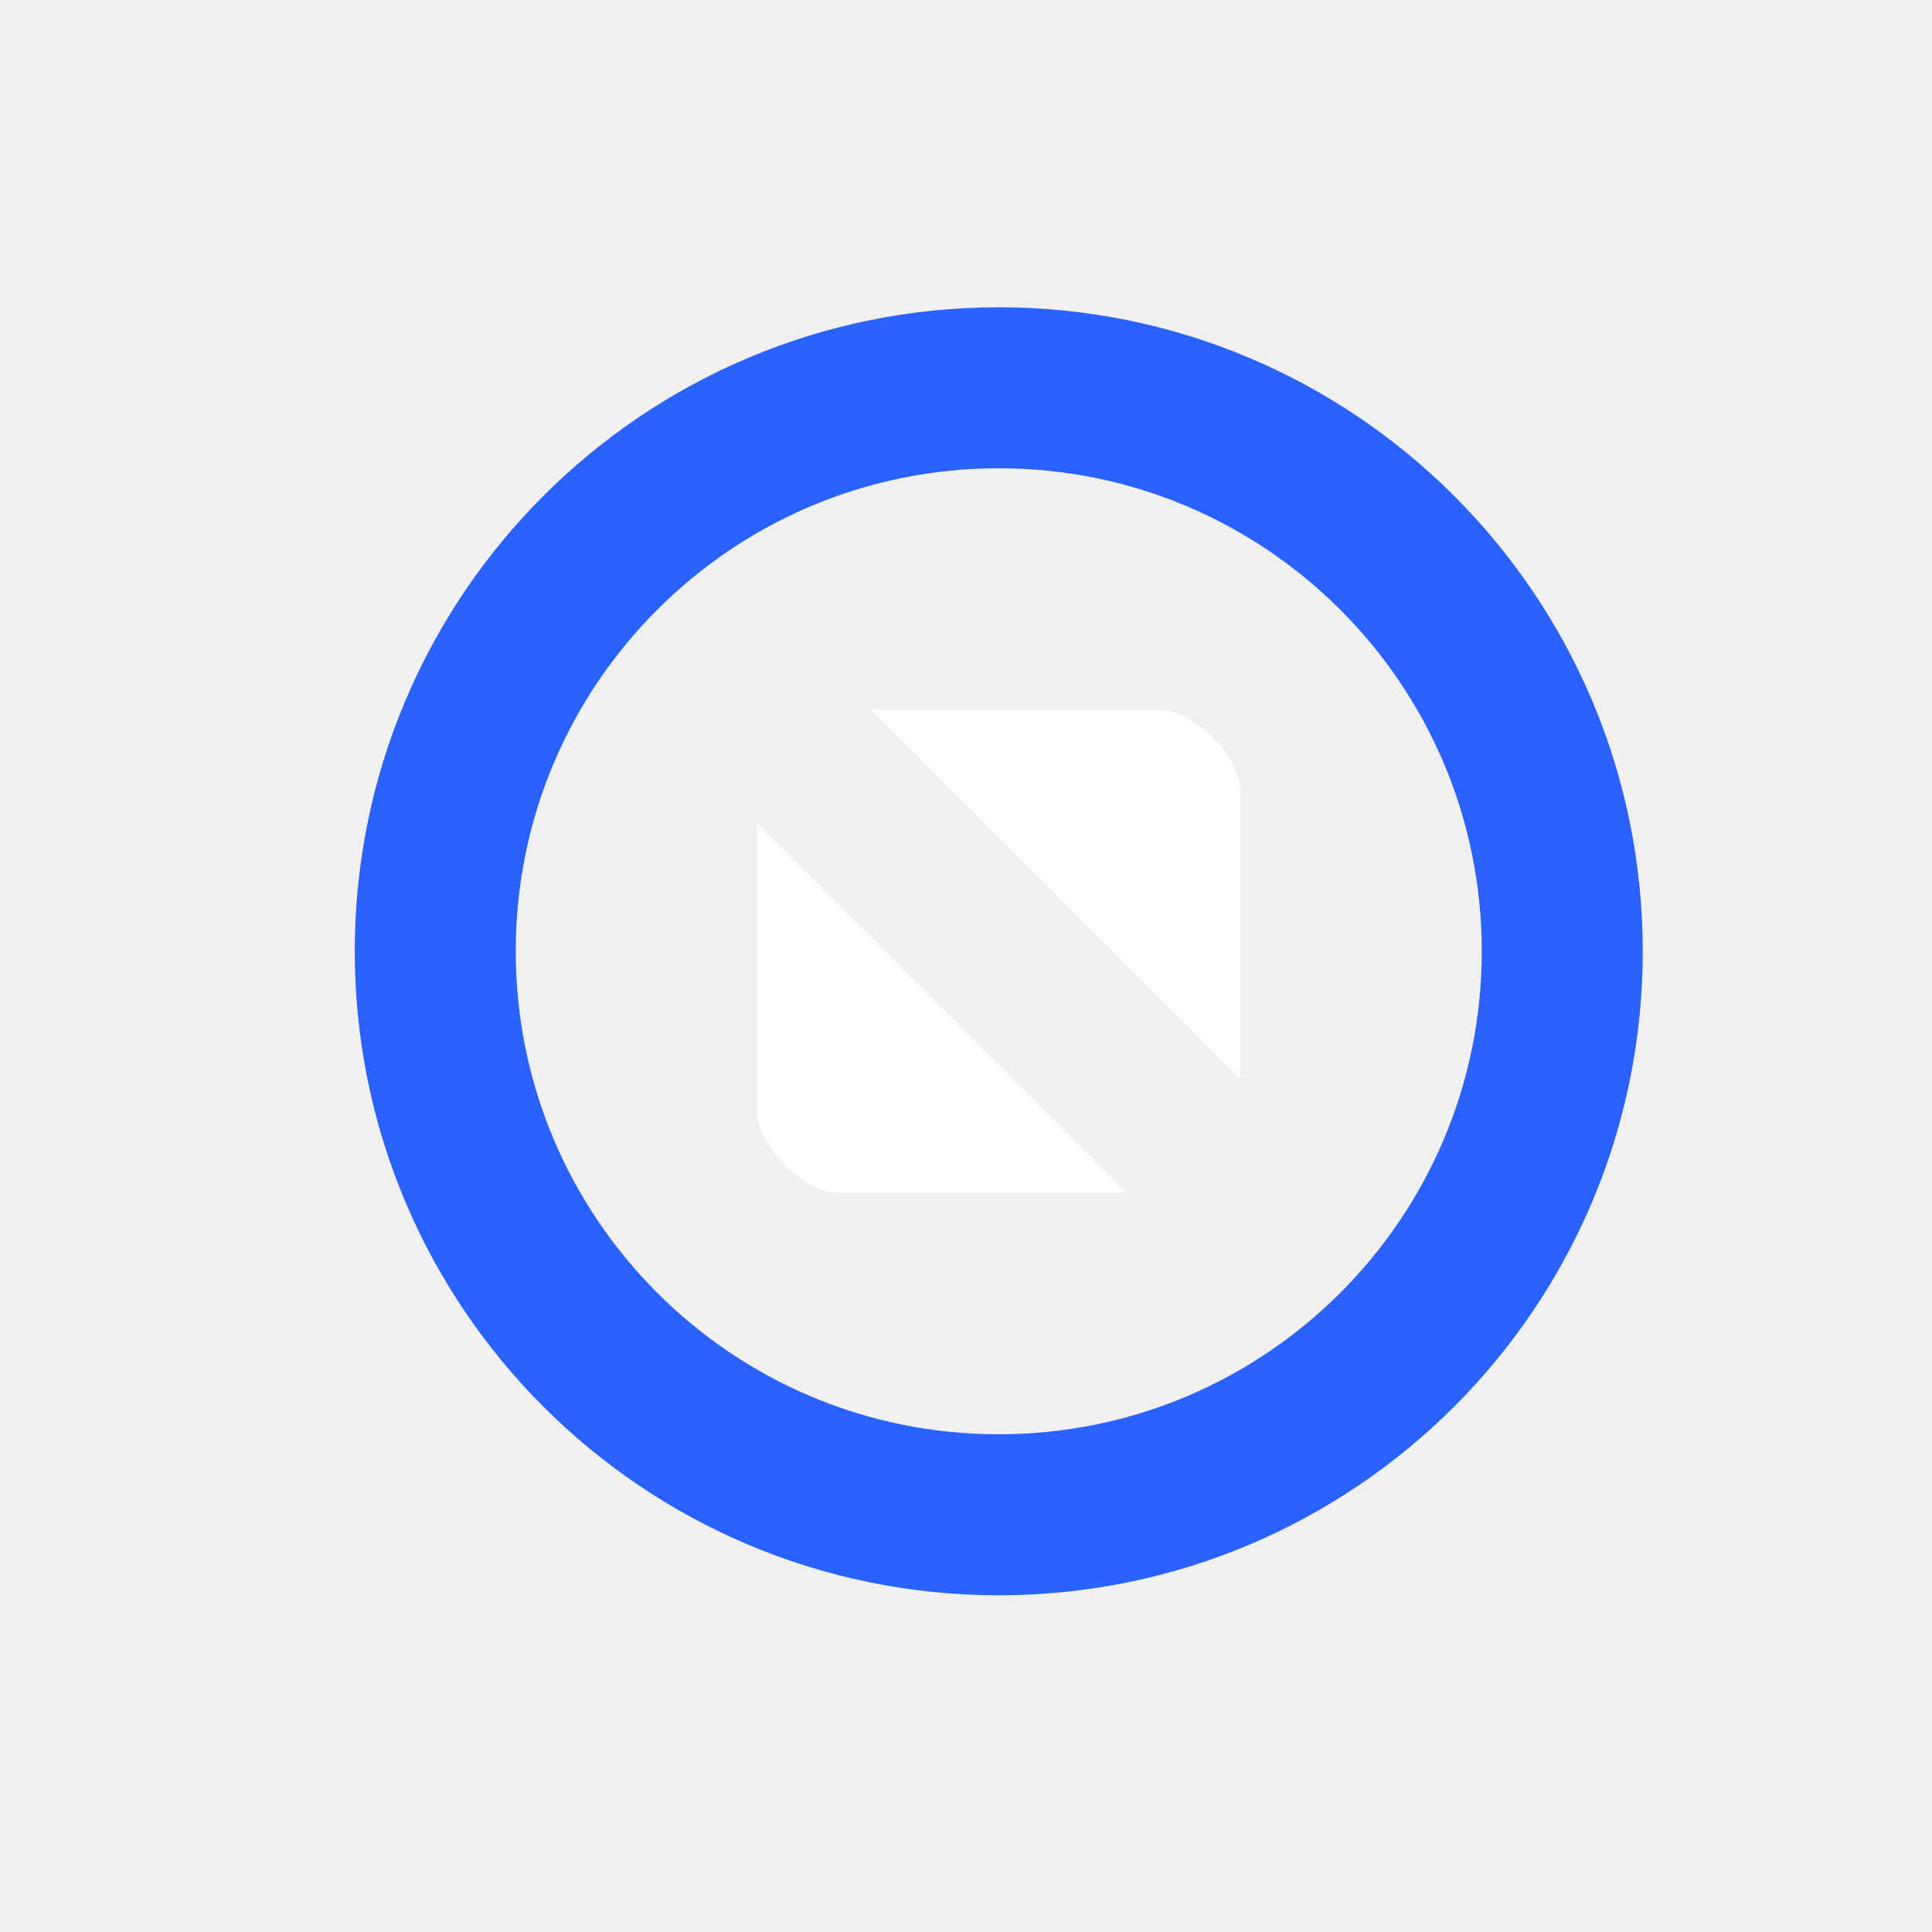
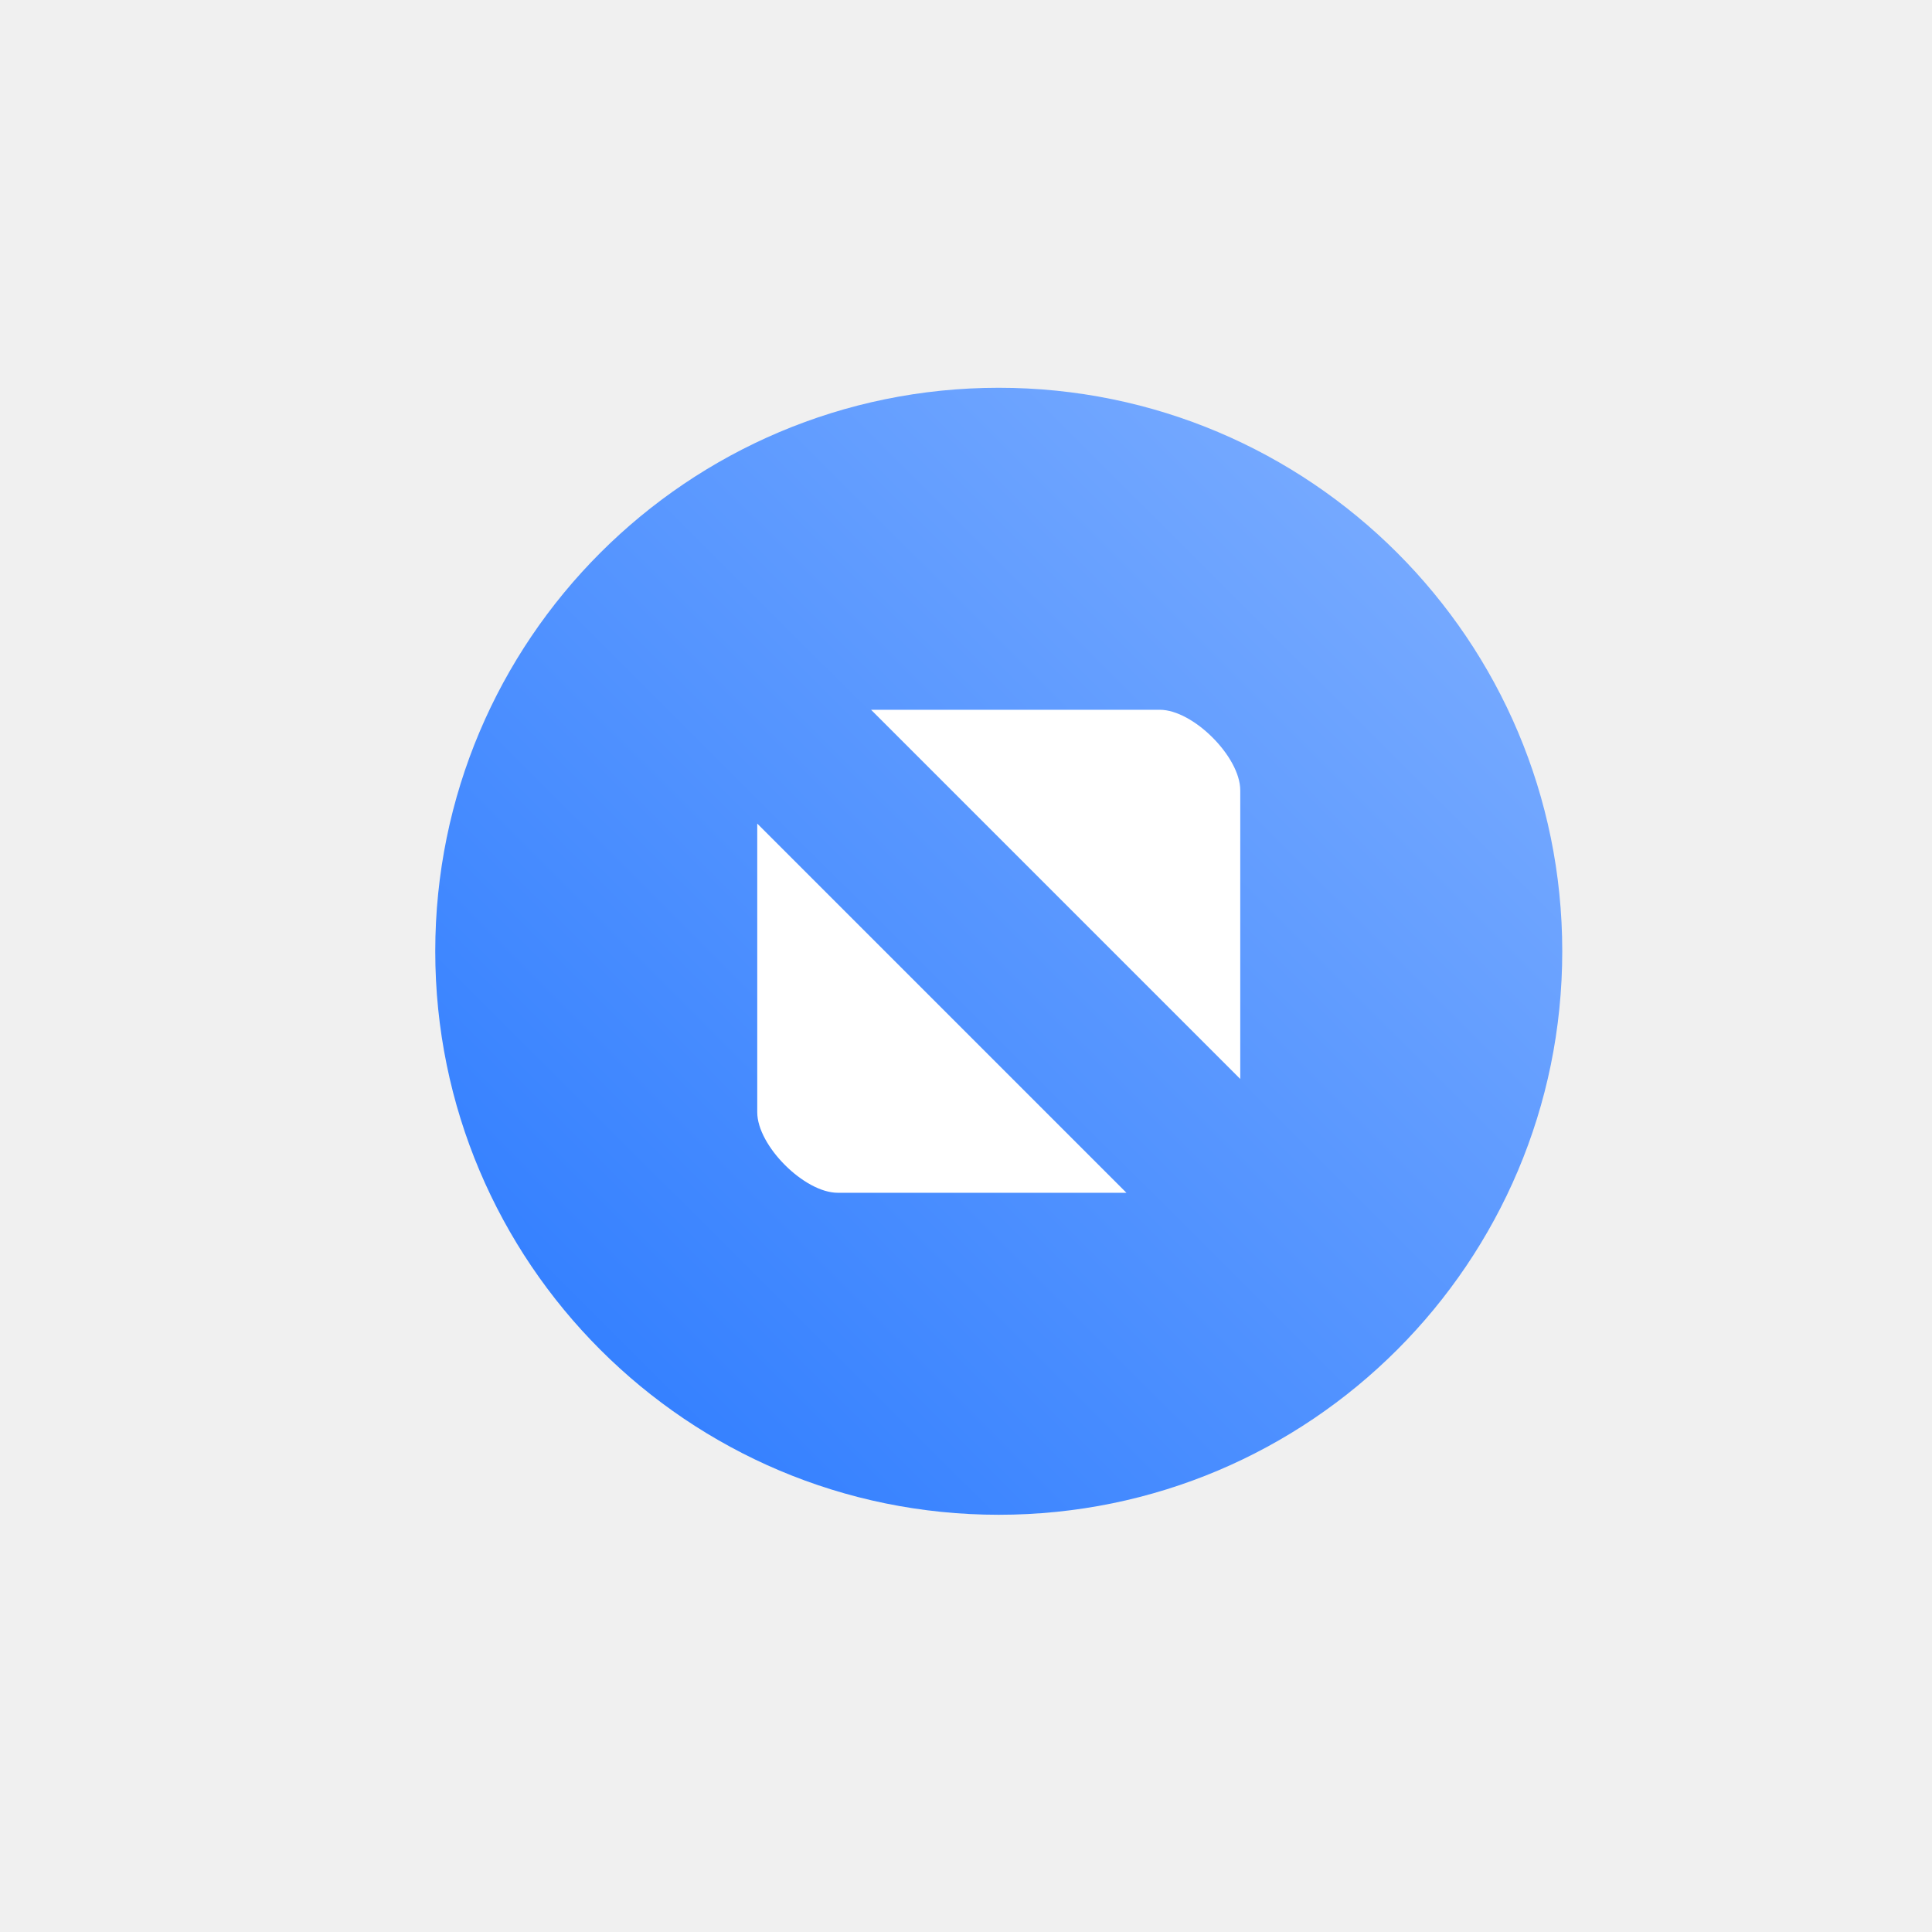
<svg xmlns="http://www.w3.org/2000/svg" xmlns:xlink="http://www.w3.org/1999/xlink" width="24" height="24" id="svg4428" version="1.1">
  <defs id="defs4430">
+     <linearGradient id="linearGradient1052">
+       <stop id="stop1048" offset="0" style="stop-color:#2979ff;stop-opacity:1" />
+       <stop id="stop1050" offset="1" style="stop-color:#82b1ff;stop-opacity:1" />
+     </linearGradient>
    <linearGradient id="linearGradient3868">
      <stop style="stop-color:#5a5a5a;stop-opacity:1;" offset="0" id="stop3870" />
      <stop style="stop-color:#646464;stop-opacity:1;" offset="1" id="stop3872" />
    </linearGradient>
    <linearGradient id="linearGradient3813">
      <stop style="stop-color:#666666;stop-opacity:1;" offset="0" id="stop3815" />
      <stop style="stop-color:#636363;stop-opacity:1;" offset="1" id="stop3817" />
    </linearGradient>
    <linearGradient id="linearGradient3787">
      <stop style="stop-color:#e5e5df;stop-opacity:1;" offset="0" id="stop3789" />
      <stop style="stop-color:#dadad4;stop-opacity:1;" offset="1" id="stop3791" />
    </linearGradient>
    <linearGradient id="linearGradient3806-3-5-6">
      <stop style="stop-color:#303030;stop-opacity:1;" offset="0" id="stop3808-6-9-1" />
      <stop style="stop-color:#232323;stop-opacity:1;" offset="1" id="stop3810-4-6-3" />
    </linearGradient>
    <linearGradient xlink:href="#linearGradient3787" id="linearGradient3793" x1="40" y1="1044.362" x2="40" y2="1032.362" gradientUnits="userSpaceOnUse" />
    <linearGradient xlink:href="#linearGradient3787" id="linearGradient3828" gradientUnits="userSpaceOnUse" x1="40" y1="1044.362" x2="40" y2="1032.362" gradientTransform="matrix(1.166667,0,0,1.076923,-6.5,-80.33555)" />
    <linearGradient xlink:href="#linearGradient3787-8" id="linearGradient3835" gradientUnits="userSpaceOnUse" gradientTransform="matrix(1.166667,0,0,1.076923,-35.5,-1105.698)" x1="40" y1="1044.362" x2="40" y2="1032.362" />
    <linearGradient xlink:href="#linearGradient3787-8" id="linearGradient3835-4" gradientUnits="userSpaceOnUse" gradientTransform="matrix(1.166667,0,0,1.076923,-35.5,-1105.698)" x1="40" y1="1044.362" x2="40" y2="1032.362" />
    <linearGradient id="linearGradient3787-8">
      <stop style="stop-color:#f5f5ee;stop-opacity:1;" offset="0" id="stop3789-2" />
      <stop style="stop-color:#e6e6df;stop-opacity:1;" offset="1" id="stop3791-6" />
    </linearGradient>
    <linearGradient xlink:href="#linearGradient3787-8" id="linearGradient3835-3" gradientUnits="userSpaceOnUse" gradientTransform="matrix(1.166667,0,0,1.076923,-35.5,-1105.698)" x1="40" y1="1044.362" x2="40" y2="1032.362" />
    <linearGradient id="linearGradient3787-7">
      <stop style="stop-color:#f5f5ee;stop-opacity:1;" offset="0" id="stop3789-3" />
      <stop style="stop-color:#e6e6e0;stop-opacity:1;" offset="1" id="stop3791-3" />
    </linearGradient>
    <linearGradient xlink:href="#linearGradient3787" id="linearGradient3807" x1="11" y1="15.75" x2="11" y2="8.25" gradientUnits="userSpaceOnUse" />
    <linearGradient xlink:href="#linearGradient3813" id="linearGradient3819" x1="29.5" y1="15.2" x2="29.5" y2="8.8" gradientUnits="userSpaceOnUse" />
    <linearGradient xlink:href="#linearGradient4231" id="linearGradient3807-1" x1="10" y1="7" x2="10" y2="15.889" gradientUnits="userSpaceOnUse" />
    <linearGradient id="linearGradient4231">
      <stop id="stop4233" offset="0" style="stop-color:#e7e7e1;stop-opacity:1;" />
      <stop id="stop4239" offset="1" style="stop-color:#dadad3;stop-opacity:1;" />
    </linearGradient>
    <linearGradient xlink:href="#linearGradient4231-1" id="linearGradient3807-1-1" x1="10" y1="15.889" x2="10" y2="7" gradientUnits="userSpaceOnUse" />
    <linearGradient id="linearGradient4231-1">
      <stop id="stop4233-6" offset="0" style="stop-color:#e5e5de;stop-opacity:1;" />
      <stop id="stop4239-7" offset="1" style="stop-color:#dadad3;stop-opacity:1;" />
    </linearGradient>
    <linearGradient id="linearGradient4363">
      <stop style="stop-color:#979791;stop-opacity:1;" offset="0" id="stop4365" />
      <stop style="stop-color:#dadad4;stop-opacity:0;" offset="1" id="stop4367" />
    </linearGradient>
    <linearGradient id="linearGradient4363-7">
      <stop style="stop-color:#f5f5ef;stop-opacity:1;" offset="0" id="stop4365-9" />
      <stop style="stop-color:#dadad4;stop-opacity:0;" offset="1" id="stop4367-8" />
    </linearGradient>
    <linearGradient xlink:href="#linearGradient4231-7" id="linearGradient4361" gradientUnits="userSpaceOnUse" gradientTransform="matrix(1.1875,0,0,1,-41.25,0)" x1="248.632" y1="79" x2="248.632" y2="58" />
    <linearGradient id="linearGradient4231-7">
      <stop id="stop4233-4" offset="0" style="stop-color:#e6e6df;stop-opacity:1;" />
      <stop id="stop4239-8" offset="1" style="stop-color:#d1d1ca;stop-opacity:1;" />
    </linearGradient>
    <linearGradient xlink:href="#linearGradient4231-7" id="linearGradient3127" gradientUnits="userSpaceOnUse" gradientTransform="matrix(1.1875,0,0,1,-262.25,-55.99998)" x1="248.632" y1="79" x2="248.632" y2="58" />
    <linearGradient xlink:href="#linearGradient4231-7" id="linearGradient3154" gradientUnits="userSpaceOnUse" gradientTransform="matrix(1.1875,0,0,1,-262.25,-55.99998)" x1="248.632" y1="79" x2="248.632" y2="58" />
    <linearGradient xlink:href="#linearGradient4231-7" id="linearGradient3159" gradientUnits="userSpaceOnUse" gradientTransform="matrix(1.1875,0,0,1,-249.25,-54.99998)" x1="248.632" y1="79" x2="248.632" y2="58" />
    <linearGradient xlink:href="#linearGradient4231-7-9" id="linearGradient3159-0" gradientUnits="userSpaceOnUse" gradientTransform="matrix(1.1875,0,0,1,-262.25,-55.99998)" x1="248.632" y1="79" x2="248.632" y2="58" />
    <linearGradient id="linearGradient4231-7-9">
      <stop id="stop4233-4-2" offset="0" style="stop-color:#e6e6df;stop-opacity:1;" />
      <stop id="stop4239-8-9" offset="1" style="stop-color:#d1d1ca;stop-opacity:1;" />
    </linearGradient>
    <linearGradient id="linearGradient4231-5">
      <stop id="stop4233-41" offset="0" style="stop-color:#e5e5de;stop-opacity:1;" />
      <stop id="stop4239-73" offset="1" style="stop-color:#dadad3;stop-opacity:1;" />
    </linearGradient>
    <linearGradient xlink:href="#linearGradient4231-7-7" id="linearGradient3159-1" gradientUnits="userSpaceOnUse" gradientTransform="matrix(1.1875,0,0,1,-262.25,-55.99998)" x1="248.632" y1="79" x2="248.632" y2="58" />
    <linearGradient id="linearGradient4231-7-7">
      <stop id="stop4233-4-7" offset="0" style="stop-color:#e6e6df;stop-opacity:1;" />
      <stop id="stop4239-8-2" offset="1" style="stop-color:#d1d1ca;stop-opacity:1;" />
    </linearGradient>
    <linearGradient xlink:href="#linearGradient4231-73" id="linearGradient3807-1-7" x1="10" y1="15.889" x2="10" y2="7" gradientUnits="userSpaceOnUse" />
    <linearGradient id="linearGradient4231-73">
      <stop id="stop4233-1" offset="0" style="stop-color:#e5e5de;stop-opacity:1;" />
      <stop id="stop4239-85" offset="1" style="stop-color:#dadad3;stop-opacity:1;" />
    </linearGradient>
+     <linearGradient id="linearGradient4587">
+       <stop style="stop-color:#757575;stop-opacity:1" offset="0" id="stop4583" />
+       <stop style="stop-color:#bdbdbd;stop-opacity:1" offset="1" id="stop4585" />
+     </linearGradient>
+     <linearGradient xlink:href="#linearGradient1052" id="linearGradient1006" x1="5.129" y1="1047.233" x2="19" y2="1033.326" gradientUnits="userSpaceOnUse" />
+     <linearGradient xlink:href="#linearGradient4587" id="linearGradient1046" gradientUnits="userSpaceOnUse" x1="5.129" y1="1047.233" x2="19" y2="1033.326" />
  </defs>
  <g id="layer1" transform="translate(0,-1098.52)">
    <g id="4" transform="translate(86.4,-3.2)" />
-     <g transform="translate(-268.5931,1318.975)" style="display:inline" id="active-center">
-       <rect ry="1.6930764e-05" y="-190.638" x="273" height="16" width="16" id="rect1584-1-2" style="opacity:0;fill:#000000;fill-opacity:1;stroke:none;stroke-width:0.474;stroke-linejoin:miter;stroke-miterlimit:4;stroke-dasharray:none;stroke-opacity:1;paint-order:markers stroke fill" />
-       <g transform="translate(274,-189.6378)" id="titlebutton-maximize-active-1-0-5" style="enable-background:new">
-         <g transform="translate(-5,-1033.362)" id="g6-9-6-4">
-           <path style="opacity:1;fill:#fcfcfc;fill-opacity:1;stroke:none;stroke-width:2;stroke-linecap:round;stroke-linejoin:round;stroke-miterlimit:4;stroke-dasharray:none;stroke-opacity:1" d="M 10.414,1037.362 15,1041.948 v -3.586 c 0,-0.415 -0.585,-1 -1,-1 z M 9,1038.776 v 3.586 c 0,0.415 0.585,1 1,1 h 3.586 z" id="path4-0-2-5" />
-         </g>
-       </g>
-     </g>
    <g transform="translate(-268.5931,1318.975)" style="display:inline" id="hover-center">
      <rect style="opacity:0;fill:#000000;fill-opacity:1;stroke:none;stroke-width:0.474;stroke-linejoin:miter;stroke-miterlimit:4;stroke-dasharray:none;stroke-opacity:1;paint-order:markers stroke fill" id="rect1575-0-9" width="16" height="16" x="273" y="-216.638" ry="1.6930764e-05" />
      <g transform="translate(274,-215.6378)" id="titlebutton-maximize-hover-1-6-4" style="enable-background:new">
        <g transform="translate(-5,-1033.362)" id="g8-8-1-6">
-           <path style="fill:none;fill-opacity:1;fill-rule:evenodd;stroke:#2962ff;stroke-opacity:1;stroke-width:2;stroke-miterlimit:4;stroke-dasharray:none" d="m 12,1047.362 c 3.866,0 7,-3.134 7,-7 0,-3.866 -3.134,-7 -7,-7 -3.866,0 -7,3.134 -7,7 0,3.866 3.134,7 7,7" id="path2-7-5-9" />
+           <path style="fill:url(#linearGradient1006);fill-opacity:1;fill-rule:evenodd;stroke:none;stroke-opacity:1;stroke-width:2;stroke-miterlimit:4;stroke-dasharray:none" d="m 12,1047.362 c 3.866,0 7,-3.134 7,-7 0,-3.866 -3.134,-7 -7,-7 -3.866,0 -7,3.134 -7,7 0,3.866 3.134,7 7,7" id="path2-7-5-9" />
          <path style="opacity:1;fill:#ffffff;fill-opacity:1;stroke:none;stroke-width:2;stroke-linecap:round;stroke-linejoin:round;stroke-miterlimit:4;stroke-dasharray:none;stroke-opacity:1" d="M 10.414,1037.362 15,1041.948 v -3.586 c 0,-0.415 -0.585,-1 -1,-1 z M 9,1038.776 v 3.586 c 0,0.415 0.585,1 1,1 h 3.586 z" id="path6-0-54-2" />
        </g>
      </g>
    </g>
-     <g transform="translate(-268.1445,1292.938)" style="display:inline" id="pressed-center">
-       <rect style="opacity:0;fill:#000000;fill-opacity:1;stroke:none;stroke-width:0.474;stroke-linejoin:miter;stroke-miterlimit:4;stroke-dasharray:none;stroke-opacity:1;paint-order:markers stroke fill" id="rect1575-0-9-6" width="16" height="16" x="273" y="-216.638" ry="1.6930764e-05" />
-       <g transform="translate(274,-215.6378)" id="titlebutton-maximize-hover-1-6-4-7" style="enable-background:new">
-         <g transform="translate(-5,-1033.362)" id="g8-8-1-6-5">
-           <path style="fill:none;fill-opacity:1;fill-rule:evenodd;stroke:#2962ff;stroke-width:2;stroke-miterlimit:4;stroke-dasharray:none;stroke-opacity:1" d="m 12,1047.362 c 3.866,0 7,-3.134 7,-7 0,-3.866 -3.134,-7 -7,-7 -3.866,0 -7,3.134 -7,7 0,3.866 3.134,7 7,7" id="path2-7-5-9-3" />
-           <path style="opacity:1;fill:#2962ff;fill-opacity:1;stroke:none;stroke-width:2;stroke-linecap:round;stroke-linejoin:round;stroke-miterlimit:4;stroke-dasharray:none;stroke-opacity:1" d="M 10.414,1037.362 15,1041.948 v -3.586 c 0,-0.415 -0.585,-1 -1,-1 z M 9,1038.776 v 3.586 c 0,0.415 0.585,1 1,1 h 3.586 z" id="path6-0-54-2-5" />
+     <g id="4-3" transform="translate(111.2962,-3.584328)" />
+     <g transform="translate(-268.9832,1299.002)" style="display:inline;opacity:1;stroke:none" id="inactive-center">
+       <rect ry="1.6930764e-05" y="-216.638" x="293" height="16" width="16" id="rect1577-8-3-67-7" style="opacity:0;fill:#000000;fill-opacity:1;stroke:none;stroke-width:0.474;stroke-linejoin:miter;stroke-miterlimit:4;stroke-dasharray:none;stroke-opacity:1;paint-order:markers stroke fill" />
+       <g transform="translate(294,-215.6378)" id="titlebutton-close-hover-1-4-0-5-5" style="stroke:none;enable-background:new">
+         <g transform="translate(-5,-1033.362)" id="g8-5-3-35-9" style="stroke:none">
+           <path style="fill:#757575;fill-opacity:1;fill-rule:evenodd;stroke:none;stroke-width:1;stroke-miterlimit:4;stroke-dasharray:none;stroke-opacity:1" d="m 12,1047.362 c 3.866,0 7,-3.134 7,-7 0,-3.866 -3.134,-7 -7,-7 -3.866,0 -7,3.134 -7,7 0,3.866 3.134,7 7,7" id="path2-62-0-0-62-2" />
        </g>
      </g>
    </g>
-     <g transform="translate(-266.4575,1273.647)" style="display:inline" id="deactivated-center">
-       <rect ry="1.6930764e-05" y="-216.638" x="293" height="16" width="16" id="rect1577-8-3-0" style="opacity:0;fill:#000000;fill-opacity:1;stroke:none;stroke-width:0.474;stroke-linejoin:miter;stroke-miterlimit:4;stroke-dasharray:none;stroke-opacity:1;paint-order:markers stroke fill" />
-       <g transform="translate(294,-215.6378)" id="titlebutton-close-hover-1-4-0-9" style="stroke:none;enable-background:new">
-         <g transform="translate(-5,-1033.362)" id="g8-5-3-3" style="stroke:none">
-           <path style="opacity:0.5;fill:none;fill-opacity:1;fill-rule:evenodd;stroke:#ffffff;stroke-width:2;stroke-miterlimit:4;stroke-dasharray:none;stroke-opacity:1" d="m 12,1047.362 c 3.866,0 7,-3.134 7,-7 0,-3.866 -3.134,-7 -7,-7 -3.866,0 -7,3.134 -7,7 0,3.866 3.134,7 7,7" id="path2-62-0-0-6" />
+     <g transform="translate(-269.0288,1318.761)" style="display:inline;opacity:1;stroke:none" id="deactivated-center">
+       <rect ry="1.6930764e-05" y="-216.638" x="293" height="16" width="16" id="rect1577-8-3-67-6" style="opacity:0;fill:#000000;fill-opacity:1;stroke:none;stroke-width:0.474;stroke-linejoin:miter;stroke-miterlimit:4;stroke-dasharray:none;stroke-opacity:1;paint-order:markers stroke fill" />
+       <g transform="translate(294,-215.6378)" id="titlebutton-close-hover-1-4-0-5-1" style="stroke:none;enable-background:new">
+         <g transform="translate(-5,-1033.362)" id="g8-5-3-35-2" style="stroke:none">
+           <path style="fill:#757575;fill-opacity:1;fill-rule:evenodd;stroke:none;stroke-width:1;stroke-miterlimit:4;stroke-dasharray:none;stroke-opacity:1" d="m 12,1047.362 c 3.866,0 7,-3.134 7,-7 0,-3.866 -3.134,-7 -7,-7 -3.866,0 -7,3.134 -7,7 0,3.866 3.134,7 7,7" id="path2-62-0-0-62-93" />
        </g>
      </g>
    </g>
-     <g transform="translate(-288.9848,1273.316)" style="display:inline" id="inactive-center">
-       <rect ry="1.6930764e-05" y="-216.638" x="293" height="16" width="16" id="rect1577-8-3-2" style="opacity:0;fill:#000000;fill-opacity:1;stroke:none;stroke-width:0.474;stroke-linejoin:miter;stroke-miterlimit:4;stroke-dasharray:none;stroke-opacity:1;paint-order:markers stroke fill" />
-       <g transform="translate(294,-215.6378)" id="titlebutton-close-hover-1-4-0-6" style="stroke:none;enable-background:new">
-         <g transform="translate(-5,-1033.362)" id="g8-5-3-1" style="stroke:none">
-           <path style="opacity:0.5;fill:none;fill-opacity:1;fill-rule:evenodd;stroke:#ffffff;stroke-width:2;stroke-miterlimit:4;stroke-dasharray:none;stroke-opacity:1" d="m 12,1047.362 c 3.866,0 7,-3.134 7,-7 0,-3.866 -3.134,-7 -7,-7 -3.866,0 -7,3.134 -7,7 0,3.866 3.134,7 7,7" id="path2-62-0-0-8" />
+     <g transform="translate(-268.8081,1339.324)" style="display:inline" id="active-center">
+       <rect style="opacity:0;fill:#000000;fill-opacity:1;stroke:none;stroke-width:0.474;stroke-linejoin:miter;stroke-miterlimit:4;stroke-dasharray:none;stroke-opacity:1;paint-order:markers stroke fill" id="rect1575-0-9-2" width="16" height="16" x="273" y="-216.638" ry="1.6930764e-05" />
+       <g transform="translate(274,-215.6378)" id="titlebutton-maximize-hover-1-6-4-9" style="enable-background:new">
+         <g transform="translate(-5,-1033.362)" id="g8-8-1-6-1">
+           <path style="fill:url(#linearGradient1046);fill-opacity:1;fill-rule:evenodd;stroke:none;stroke-width:2;stroke-miterlimit:4;stroke-dasharray:none;stroke-opacity:1" d="m 12,1047.362 c 3.866,0 7,-3.134 7,-7 0,-3.866 -3.134,-7 -7,-7 -3.866,0 -7,3.134 -7,7 0,3.866 3.134,7 7,7" id="path2-7-5-9-2" />
+           <path style="opacity:1;fill:#ffffff;fill-opacity:1;stroke:none;stroke-width:2;stroke-linecap:round;stroke-linejoin:round;stroke-miterlimit:4;stroke-dasharray:none;stroke-opacity:1" d="M 10.414,1037.362 15,1041.948 v -3.586 c 0,-0.415 -0.585,-1 -1,-1 z M 9,1038.776 v 3.586 c 0,0.415 0.585,1 1,1 h 3.586 z" id="path6-0-54-2-7" />
+         </g>
+       </g>
+     </g>
+     <g transform="translate(-268.4702,1299.096)" style="display:inline" id="pressed-center">
+       <rect style="opacity:0;fill:#000000;fill-opacity:1;stroke:none;stroke-width:0.474;stroke-linejoin:miter;stroke-miterlimit:4;stroke-dasharray:none;stroke-opacity:1;paint-order:markers stroke fill" id="rect1575-0-9-6" width="16" height="16" x="273" y="-216.638" ry="1.6930764e-05" />
+       <g transform="translate(274,-215.6378)" id="titlebutton-maximize-hover-1-6-4-0" style="enable-background:new">
+         <g transform="translate(-5,-1033.362)" id="g8-8-1-6-6">
+           <path style="fill:#2962ff;fill-opacity:1;fill-rule:evenodd;stroke:none;stroke-width:2;stroke-miterlimit:4;stroke-dasharray:none;stroke-opacity:1" d="m 12,1047.362 c 3.866,0 7,-3.134 7,-7 0,-3.866 -3.134,-7 -7,-7 -3.866,0 -7,3.134 -7,7 0,3.866 3.134,7 7,7" id="path2-7-5-9-26" />
+           <path style="opacity:1;fill:#ffffff;fill-opacity:1;stroke:none;stroke-width:2;stroke-linecap:round;stroke-linejoin:round;stroke-miterlimit:4;stroke-dasharray:none;stroke-opacity:1" d="M 10.414,1037.362 15,1041.948 v -3.586 c 0,-0.415 -0.585,-1 -1,-1 z M 9,1038.776 v 3.586 c 0,0.415 0.585,1 1,1 h 3.586 z" id="path6-0-54-2-1" />
        </g>
      </g>
    </g>
  </g>
</svg>
